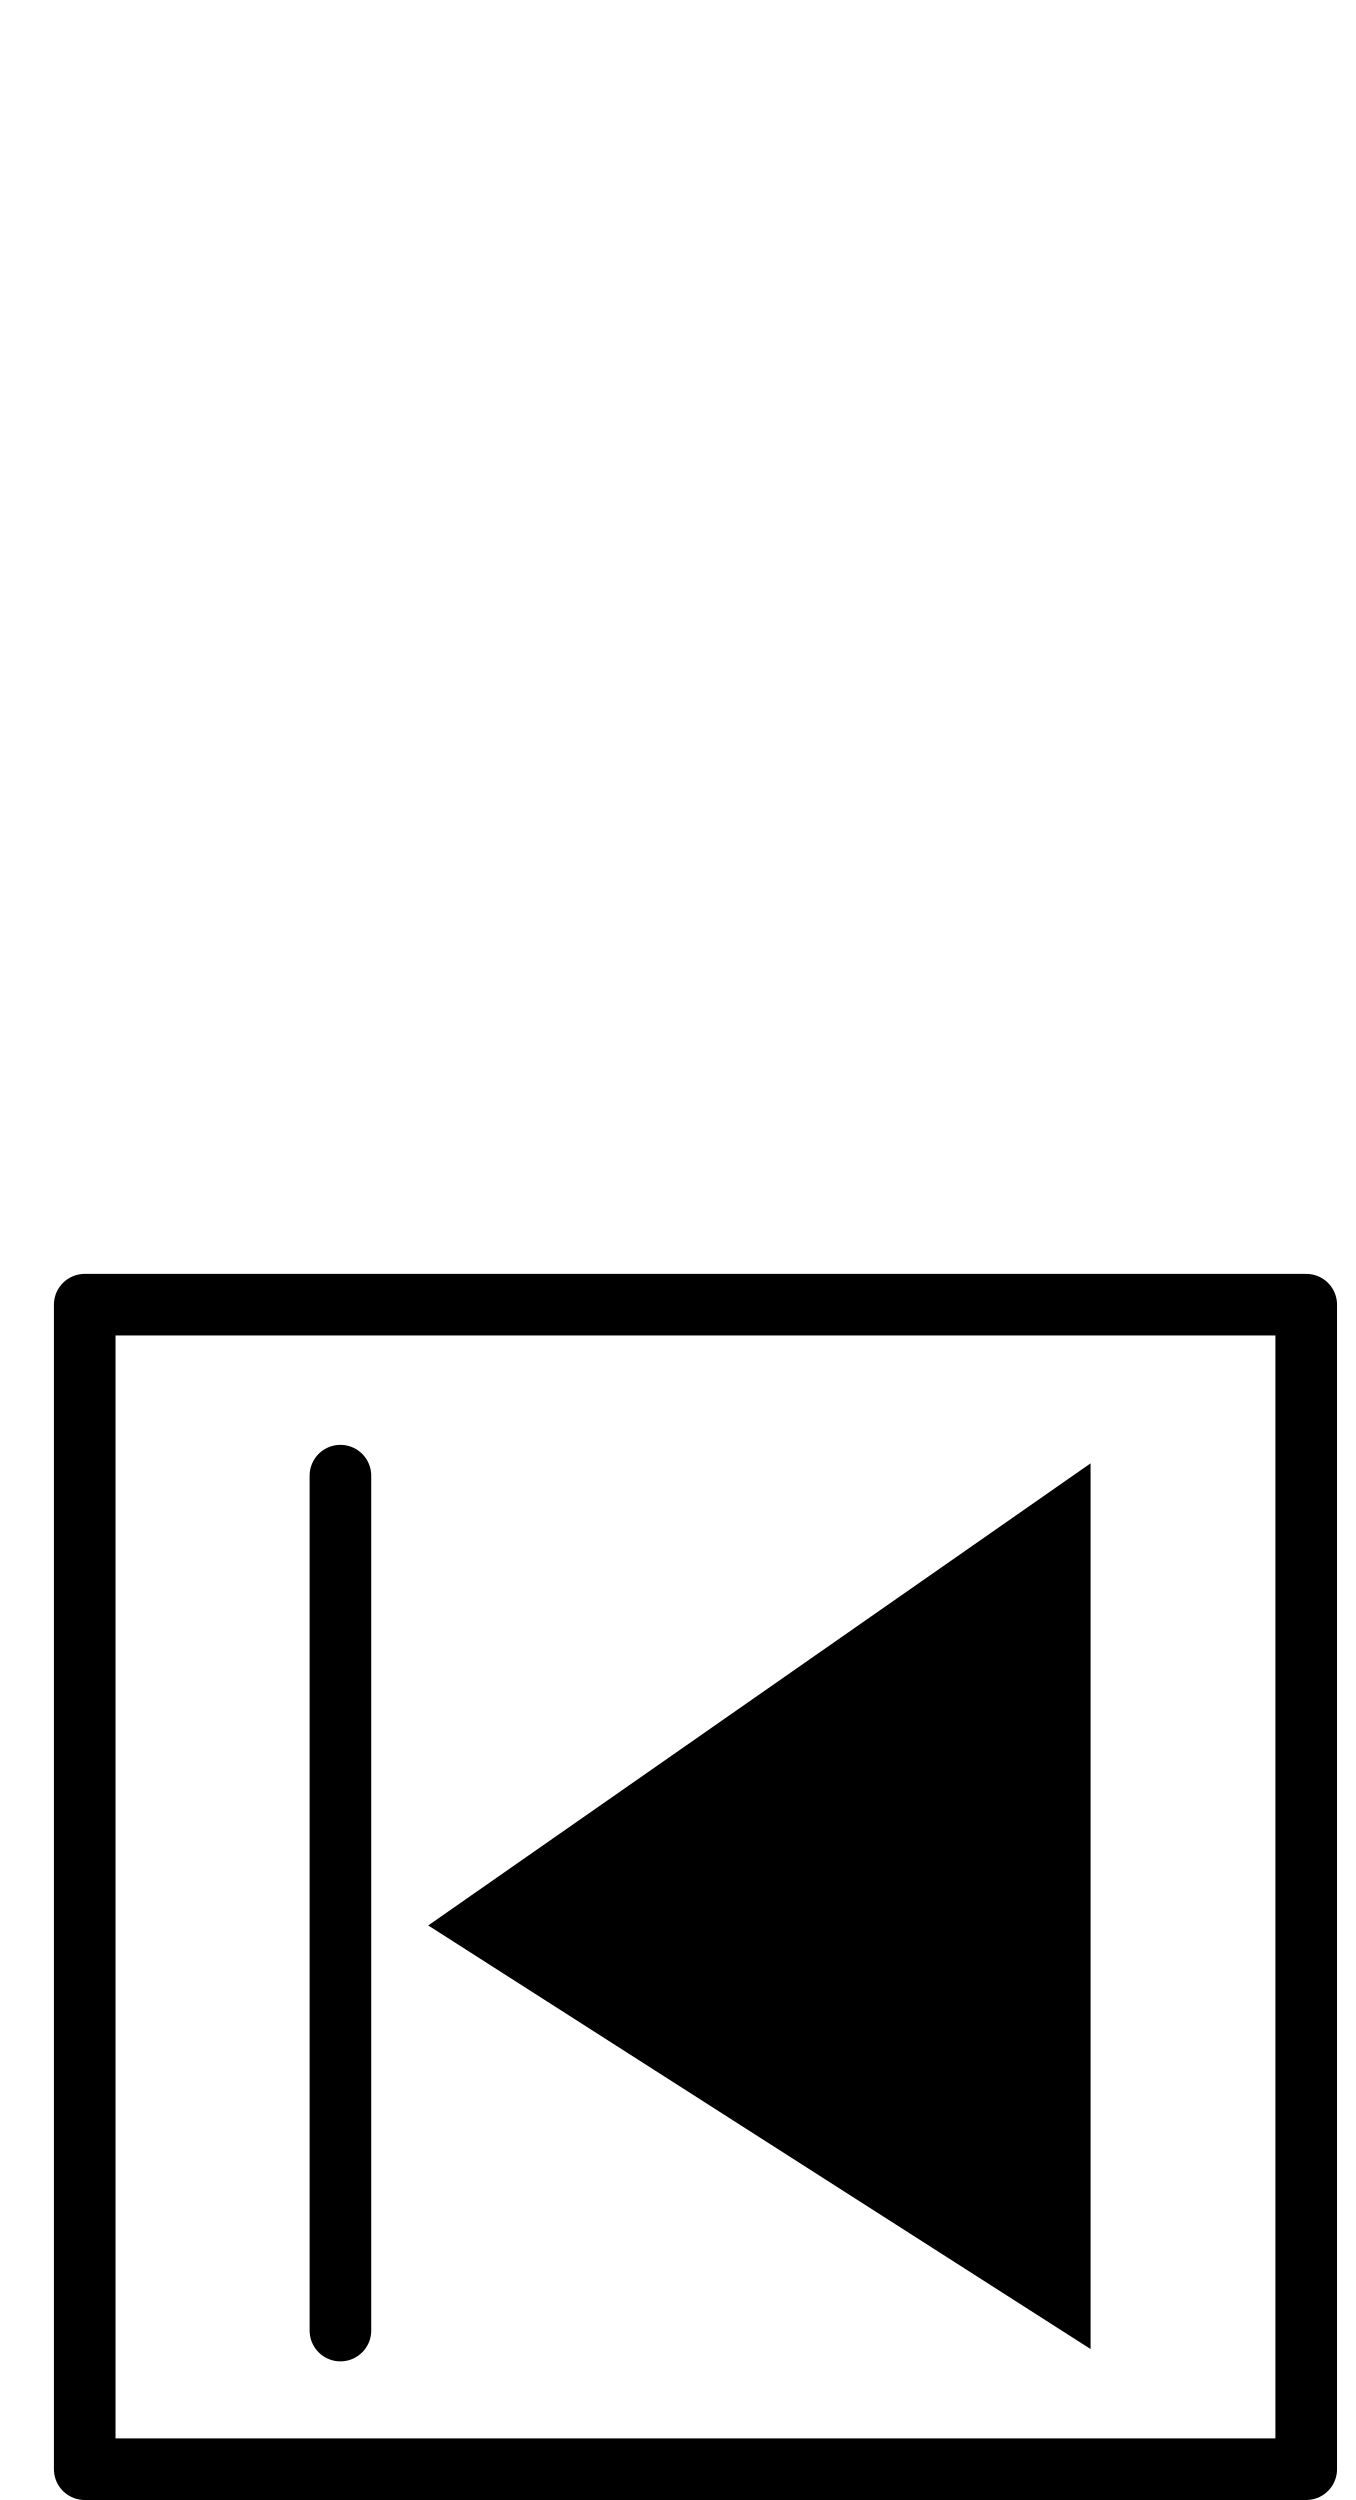
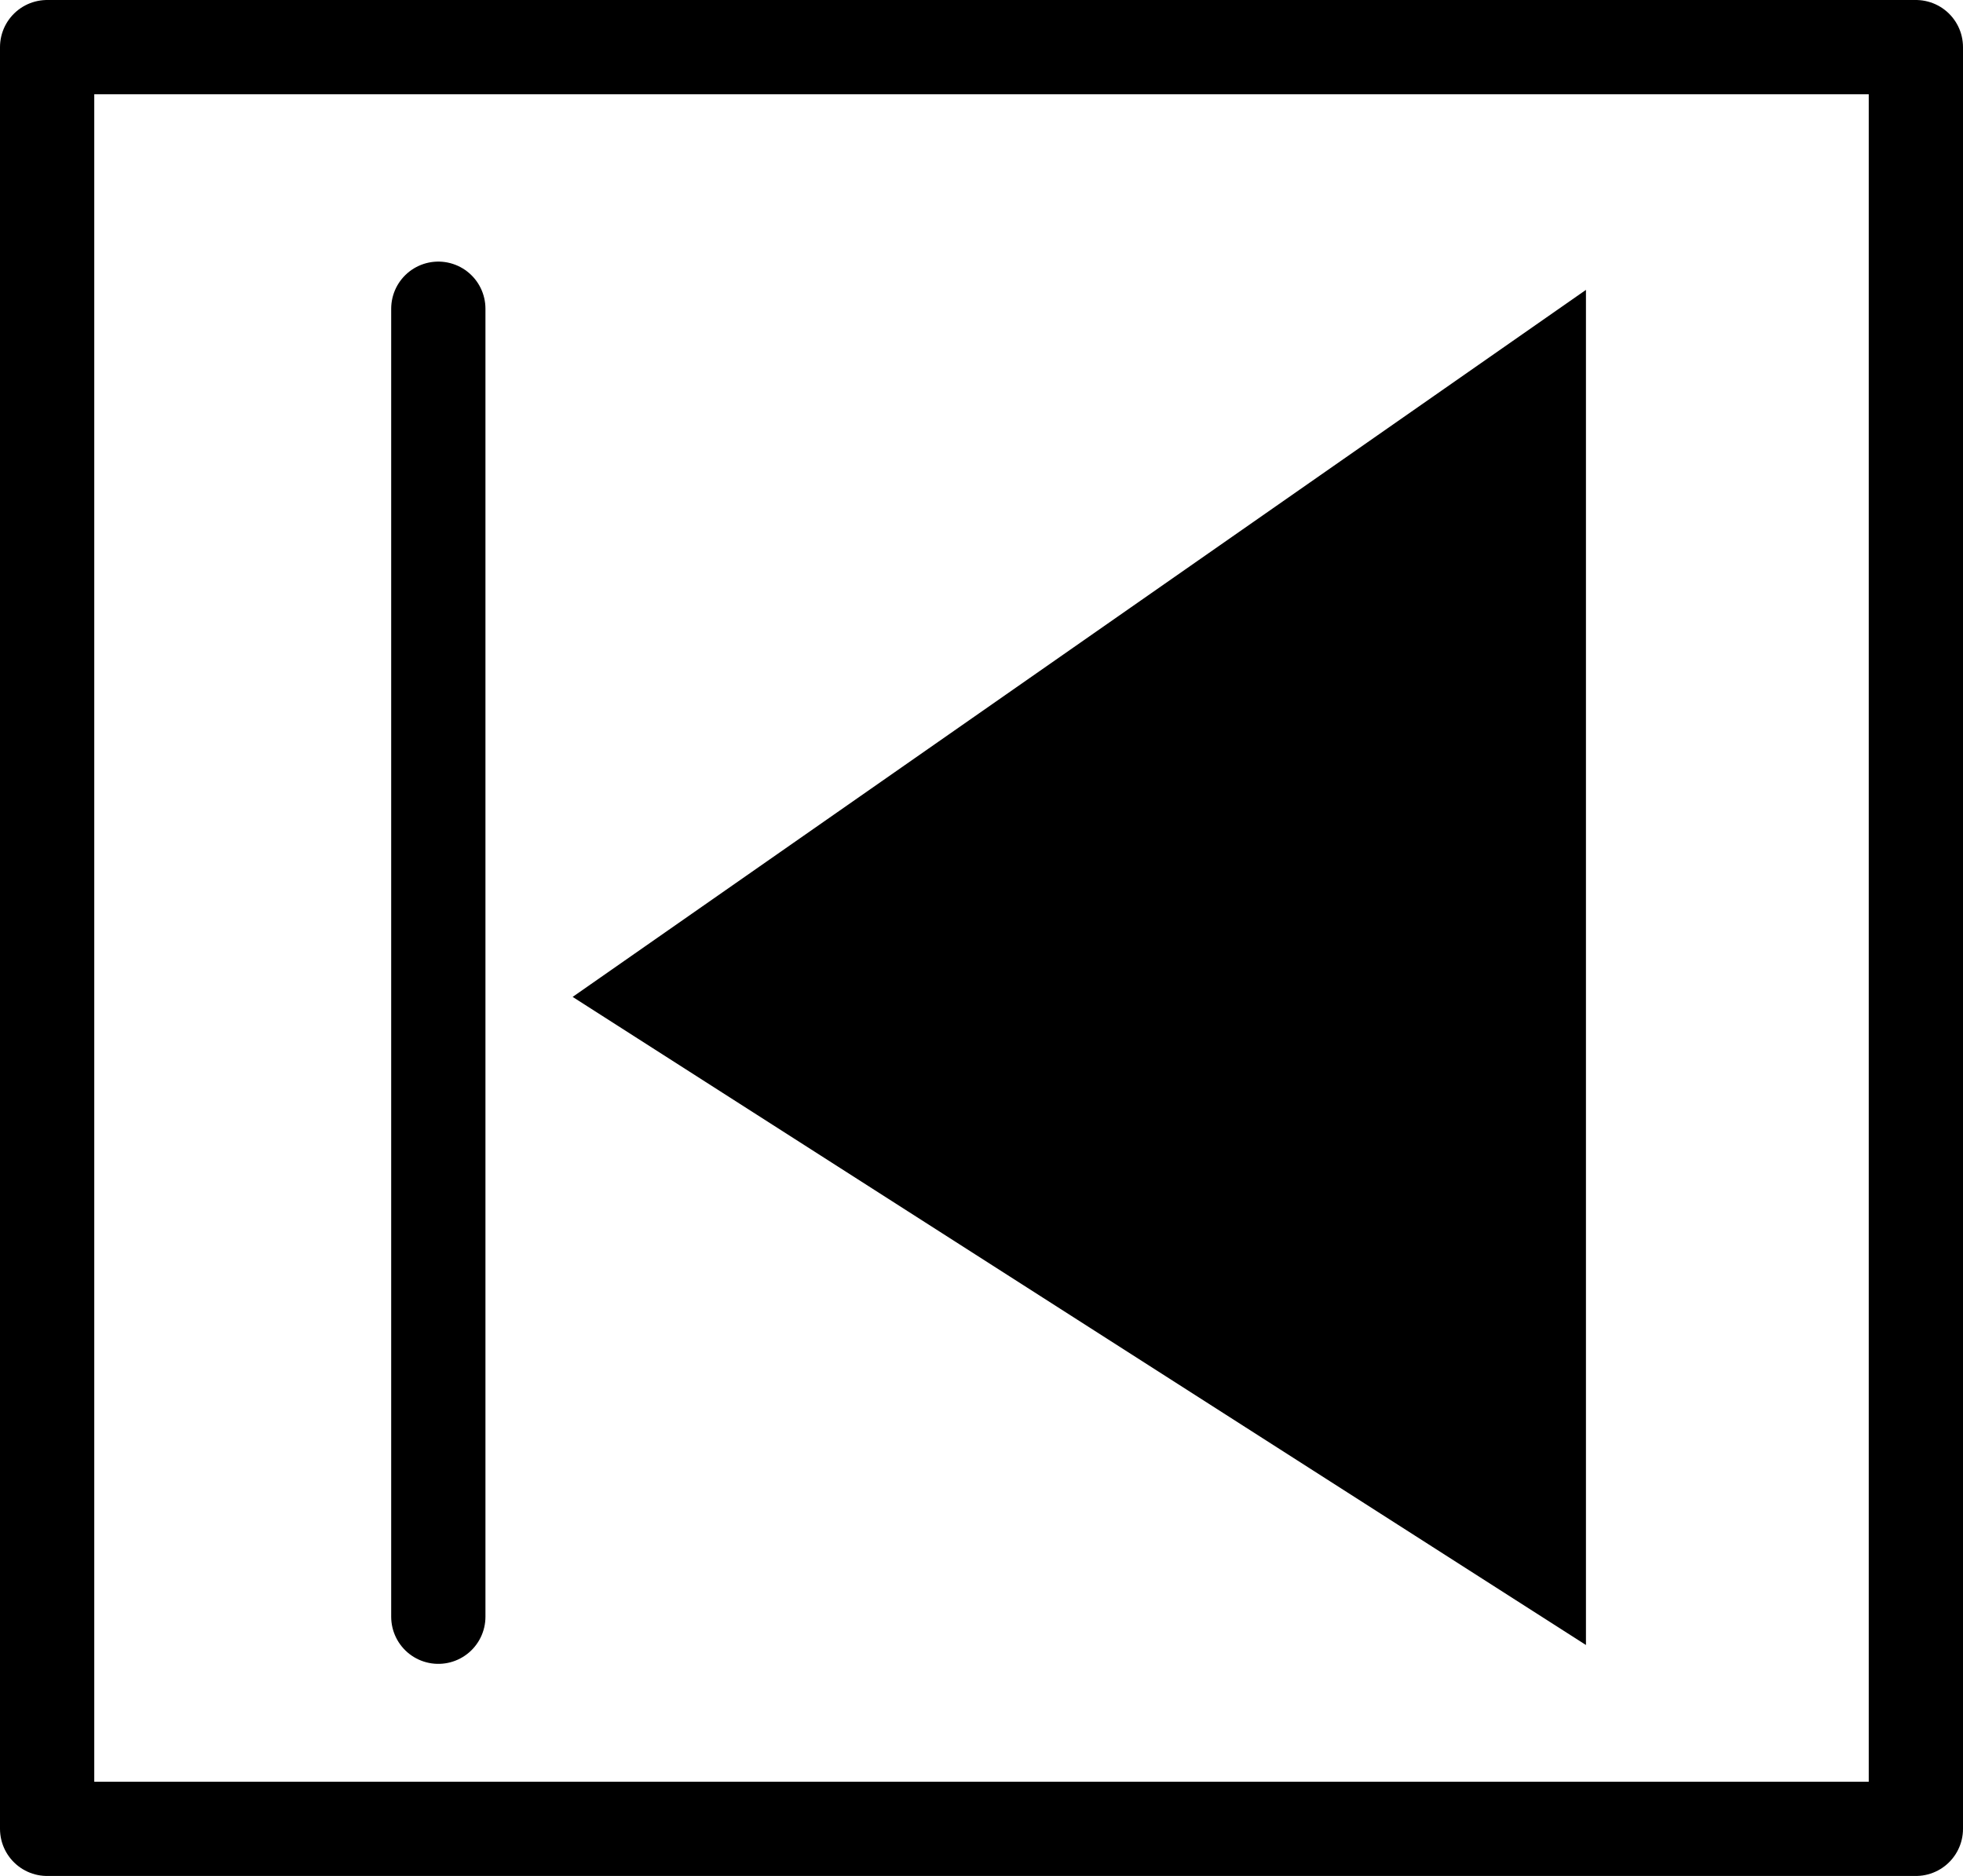
- <svg xmlns="http://www.w3.org/2000/svg" width="88" height="162.3">
+ <svg xmlns="http://www.w3.org/2000/svg" width="83.3" height="79.6">
  <defs>
    <marker id="ArrowEnd" viewBox="0 0 10 10" refX="0" refY="5" markerUnits="strokeWidth" markerWidth="4" markerHeight="3" orient="auto">
      <path d="M 0 0 L 10 5 L 0 10 z" />
    </marker>
    <marker id="ArrowStart" viewBox="0 0 10 10" refX="10" refY="5" markerUnits="strokeWidth" markerWidth="4" markerHeight="3" orient="auto">
      <path d="M 10 0 L 0 5 L 10 10 z" />
    </marker>
  </defs>
  <g>
- </g>
-   <g>
    <g>
-       <path style="stroke:none; fill:#000000" d="M 27.8 125L 70.8 152.5L 70.8 95L 27.8 125z" />
-       <path style="stroke:#000000; stroke-width:4.0; stroke-linejoin:round; stroke-linecap:round; fill:none" d="M 22.1 151.3L 22.1 95.8" />
-       <path style="stroke:#000000; stroke-width:4.0; stroke-linejoin:round; stroke-linecap:round; fill:none" d="M 5.5 84.7L 5.5 160.3L 84.8 160.3L 84.8 84.7L 5.5 84.7" />
+       <path style="stroke:none; fill:#000000" d="M 67.3 12.3L 24.3 42.3L 67.3 69.8L 67.3 12.3z" />
+       <path style="stroke:#000000; stroke-width:4.0; stroke-linejoin:round; stroke-linecap:round; fill:none" d="M 18.6 68.6L 18.6 13.1" />
+       <path style="stroke:#000000; stroke-width:4.0; stroke-linejoin:round; stroke-linecap:round; fill:none" d="M 81.3 2L 2 2L 2 77.6L 81.3 77.6L 81.3 2" />
    </g>
  </g>
</svg>
